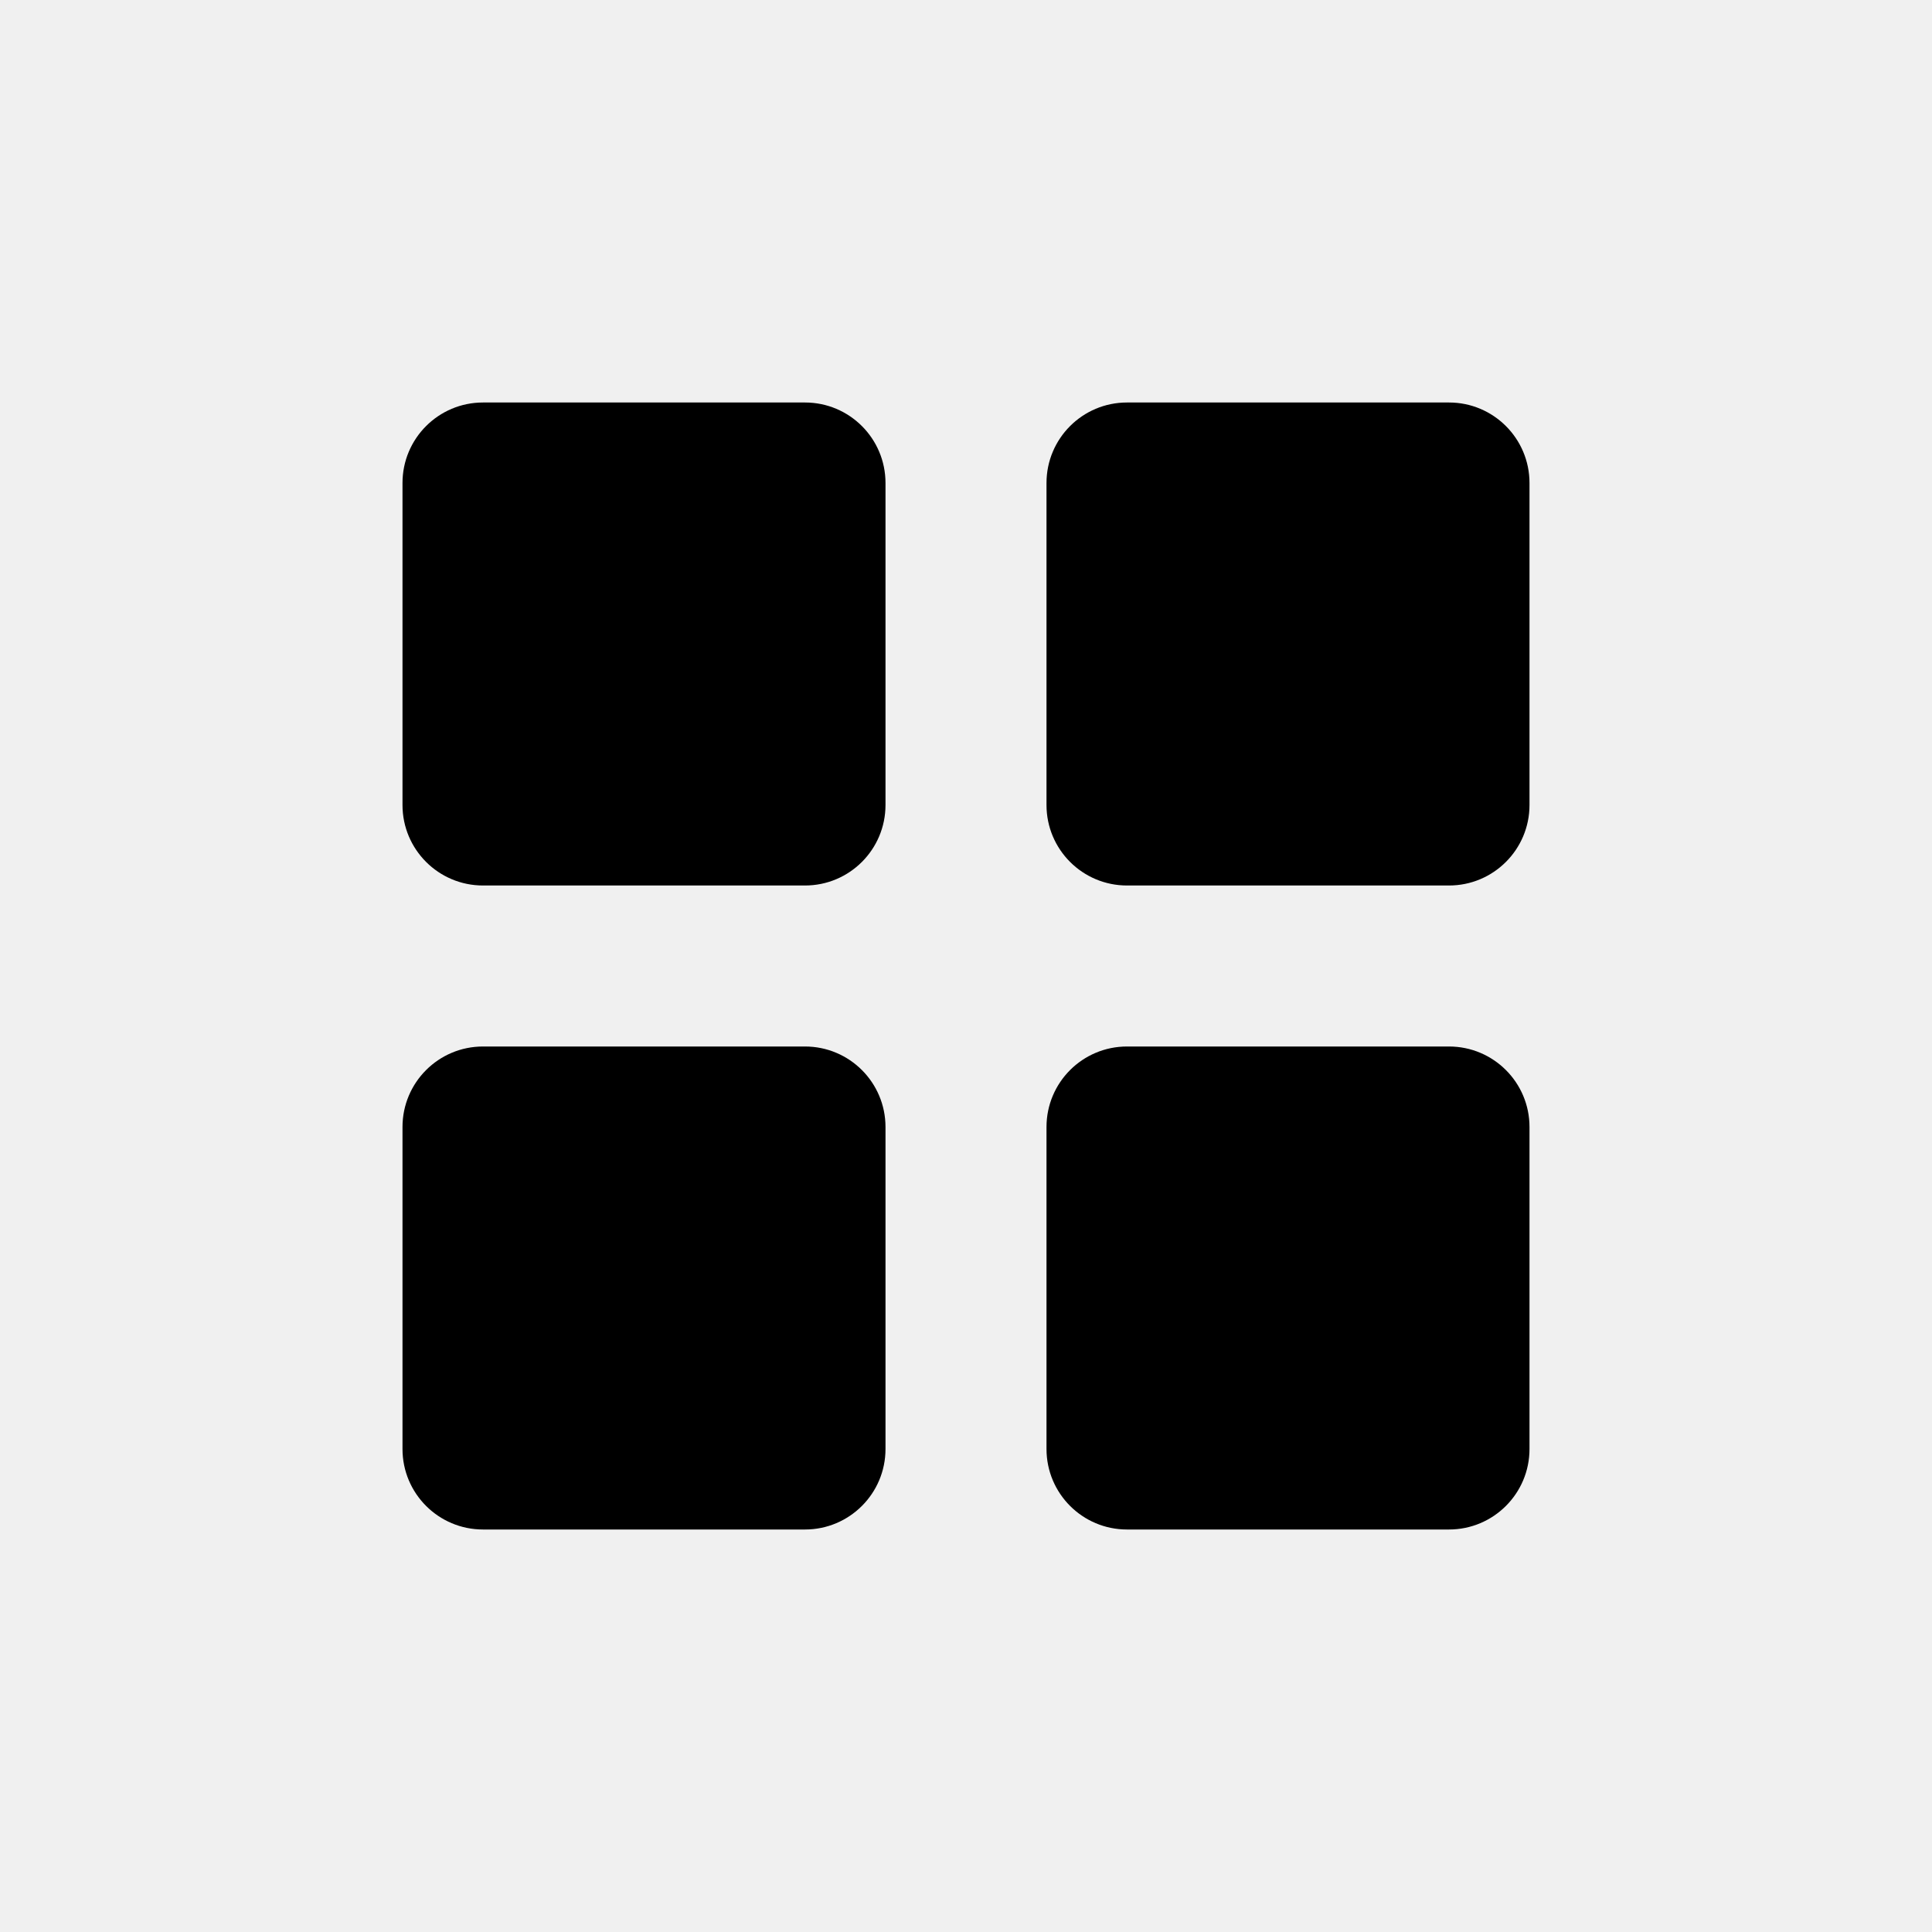
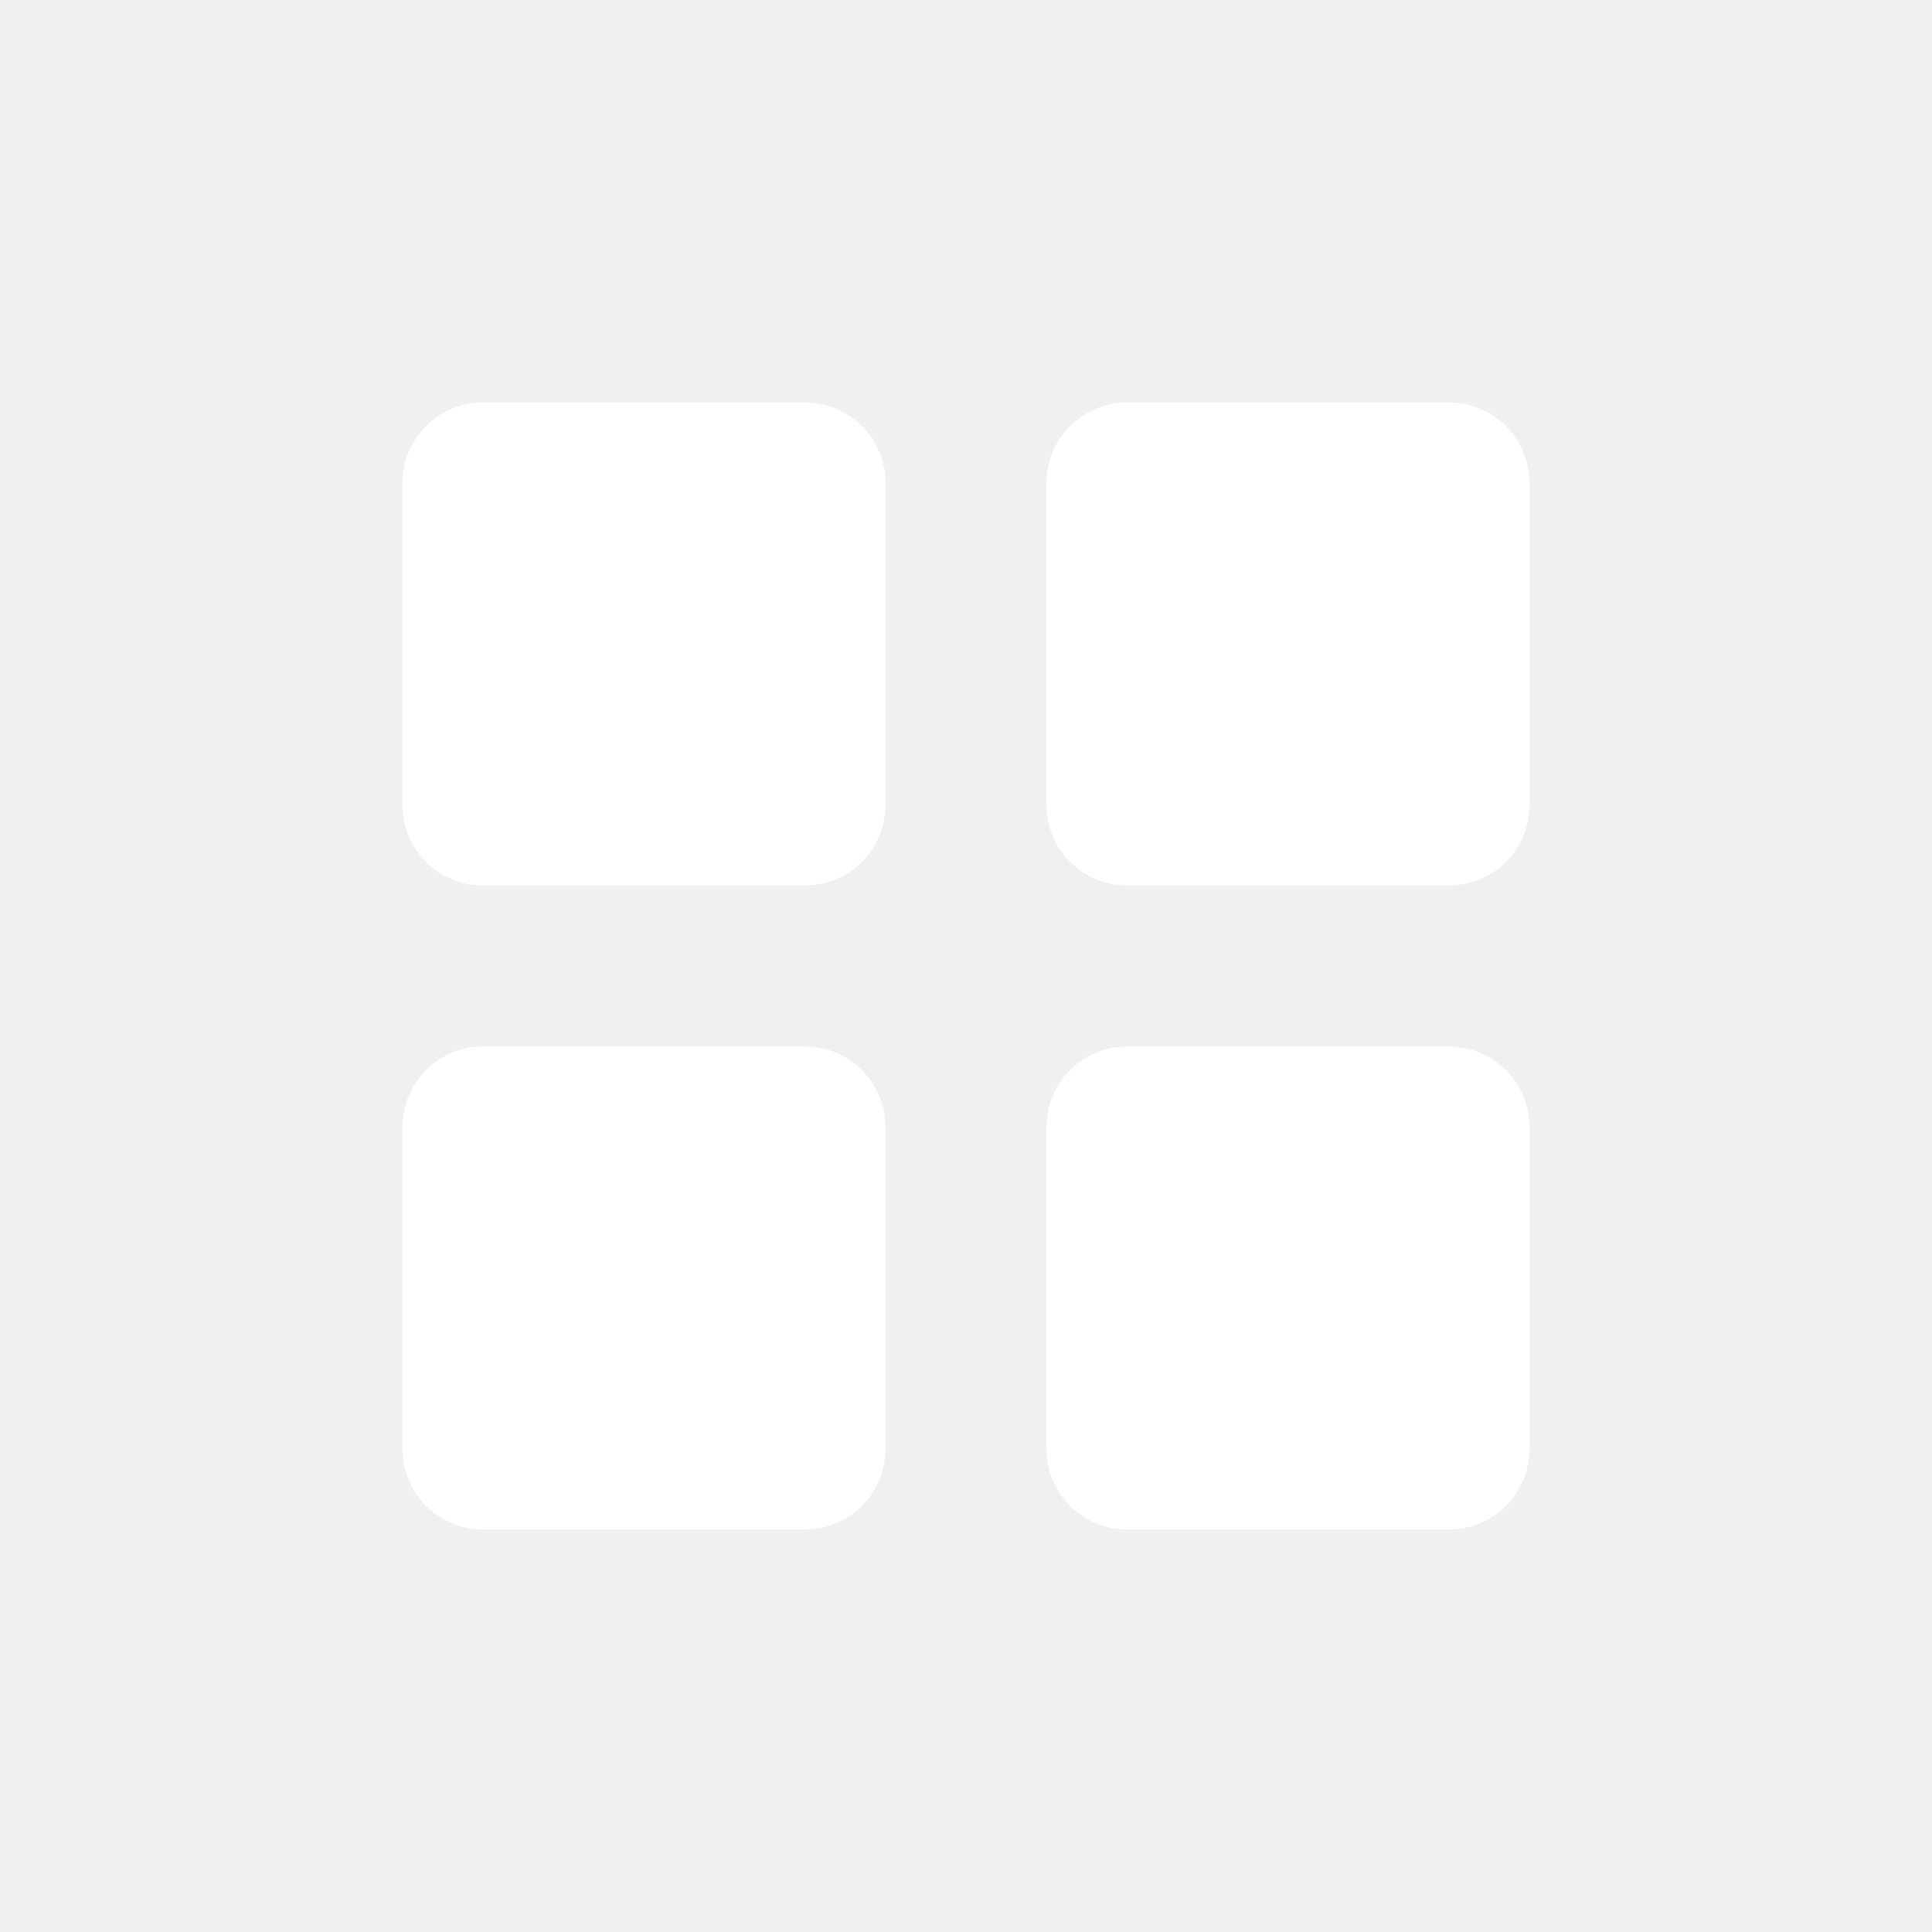
<svg xmlns="http://www.w3.org/2000/svg" width="24" height="24" viewBox="0 0 24 24" fill="none">
-   <rect x="5" y="5" width="6" height="6" rx="1" fill="black" />
-   <rect x="13" y="5" width="6" height="6" rx="1" fill="black" />
-   <rect x="5" y="13" width="6" height="6" rx="1" fill="black" />
-   <rect x="13" y="13" width="6" height="6" rx="1" fill="black" />
+   <rect x="5" y="5" width="6" height="6" rx="1" fill="white" />
+   <rect x="13" y="5" width="6" height="6" rx="1" fill="white" />
+   <rect x="5" y="13" width="6" height="6" rx="1" fill="white" />
+   <rect x="13" y="13" width="6" height="6" rx="1" fill="white" />
</svg>
